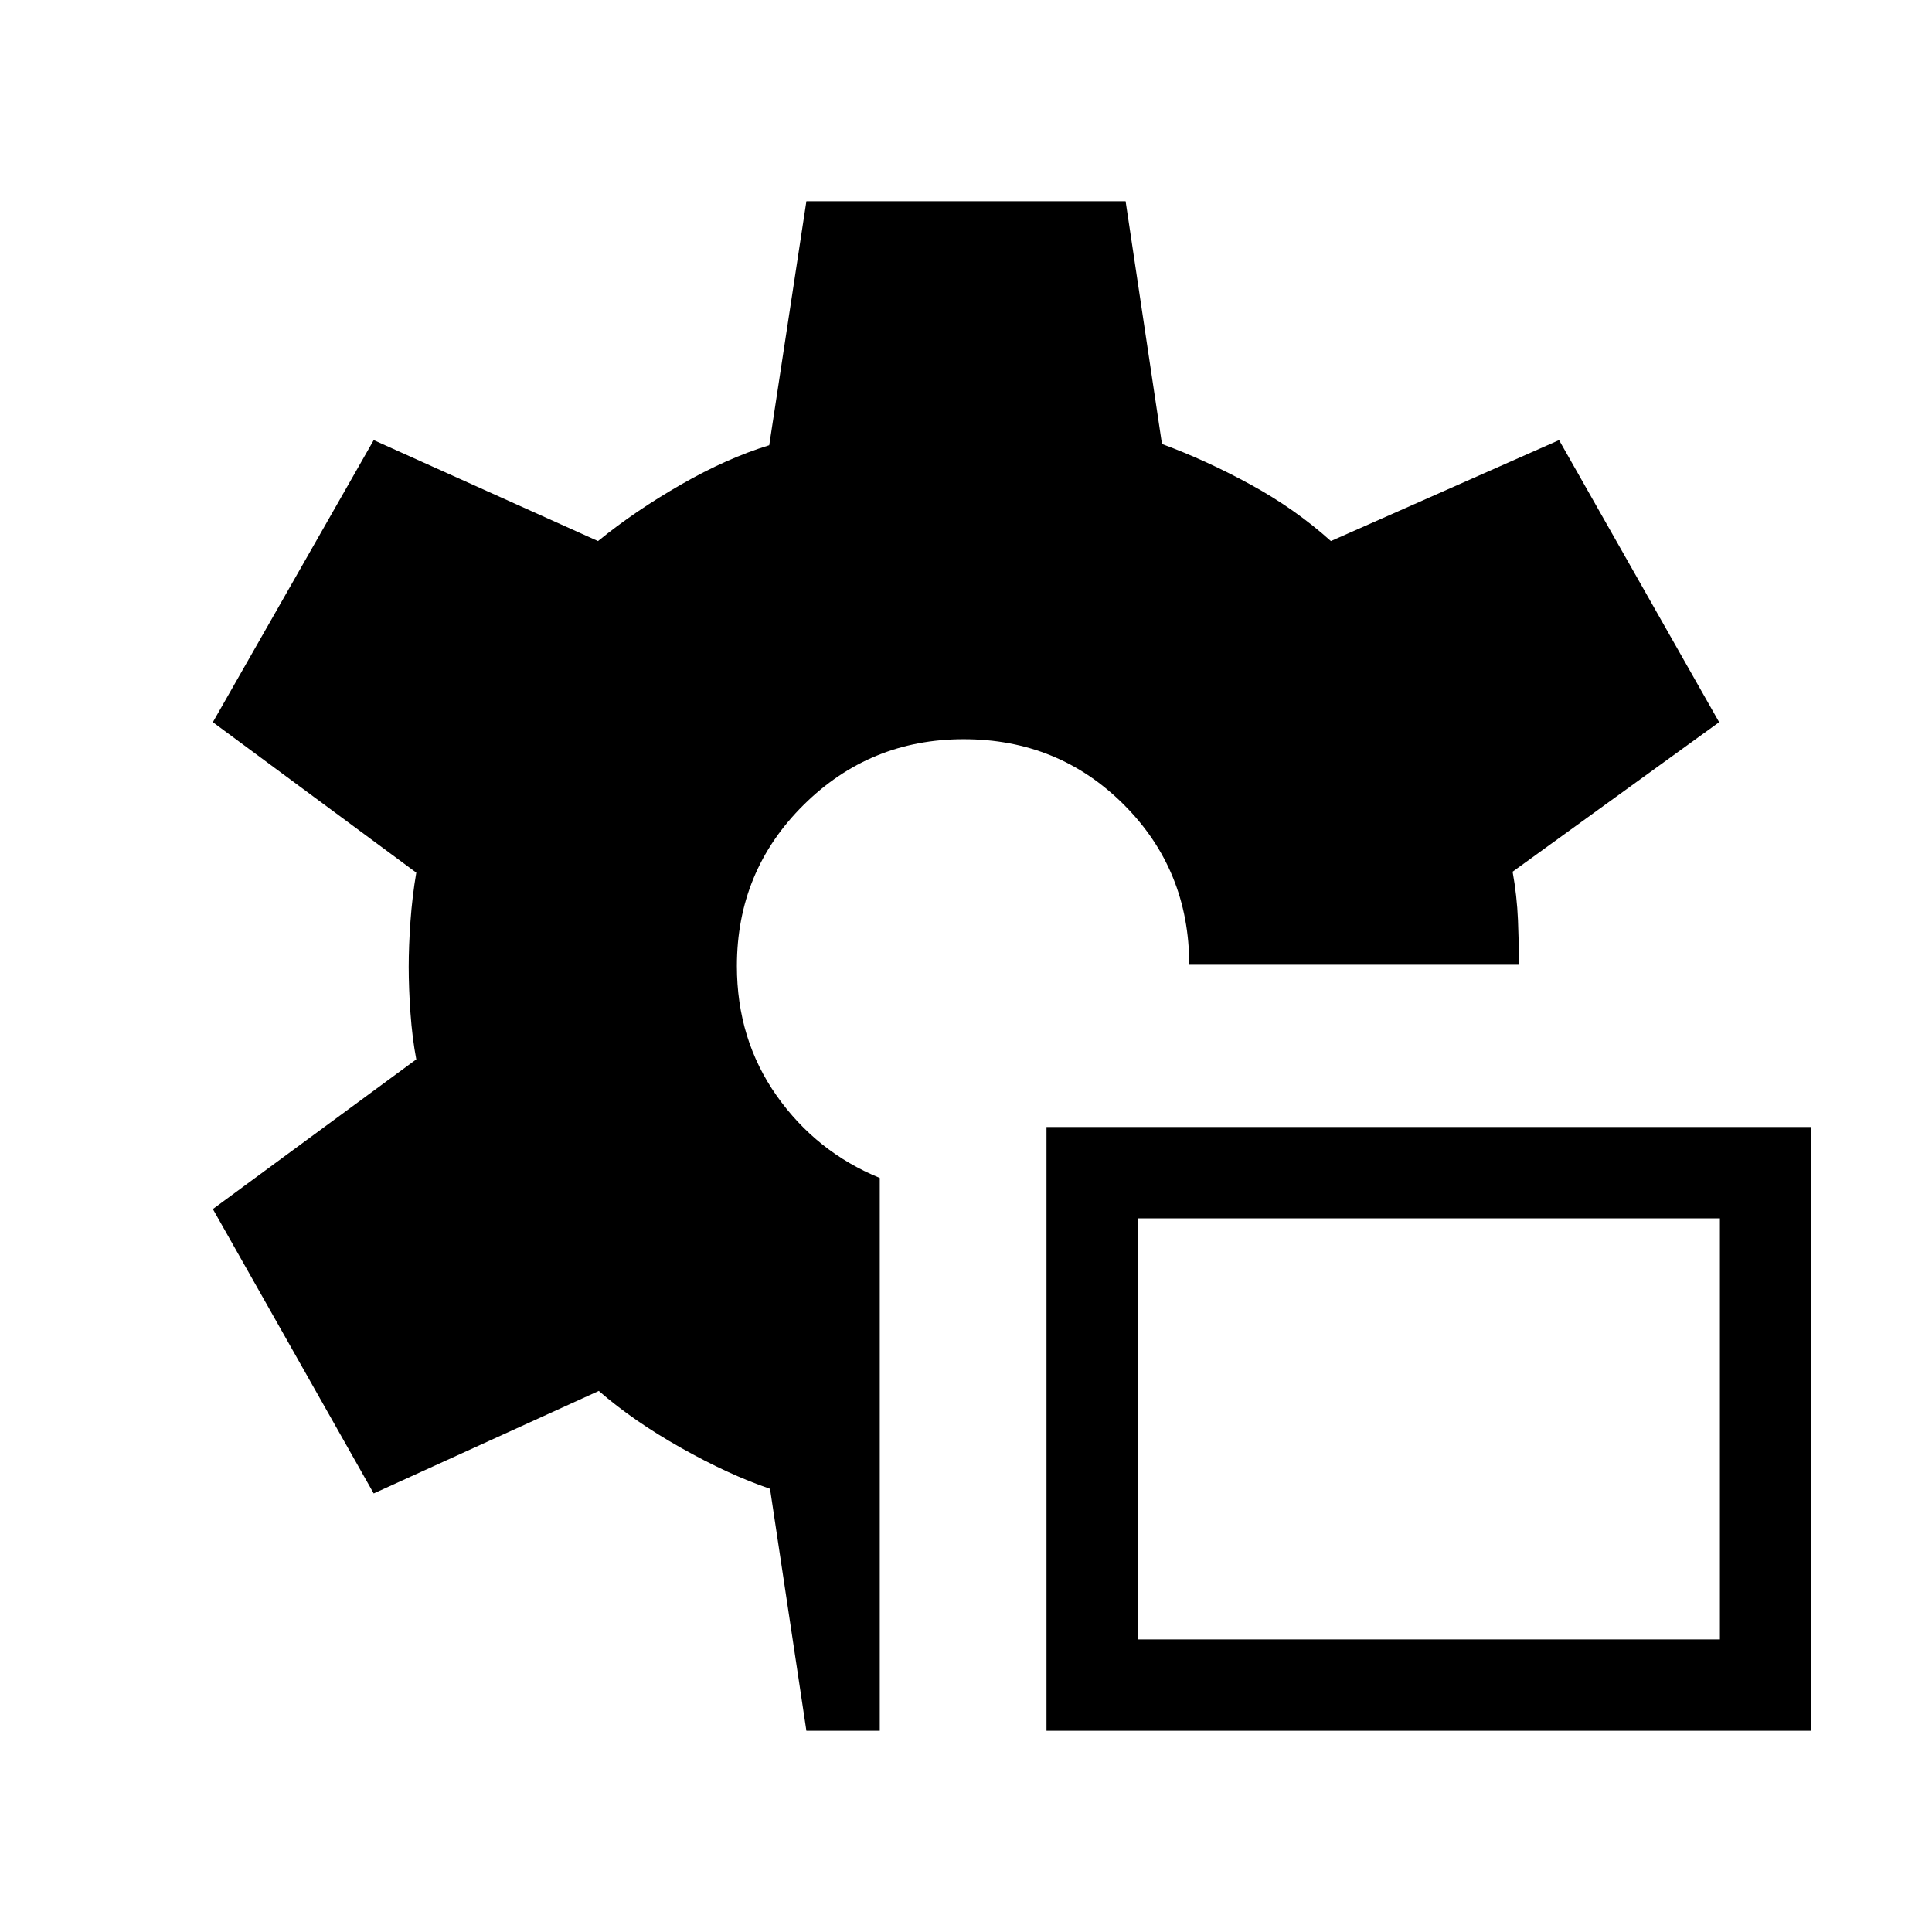
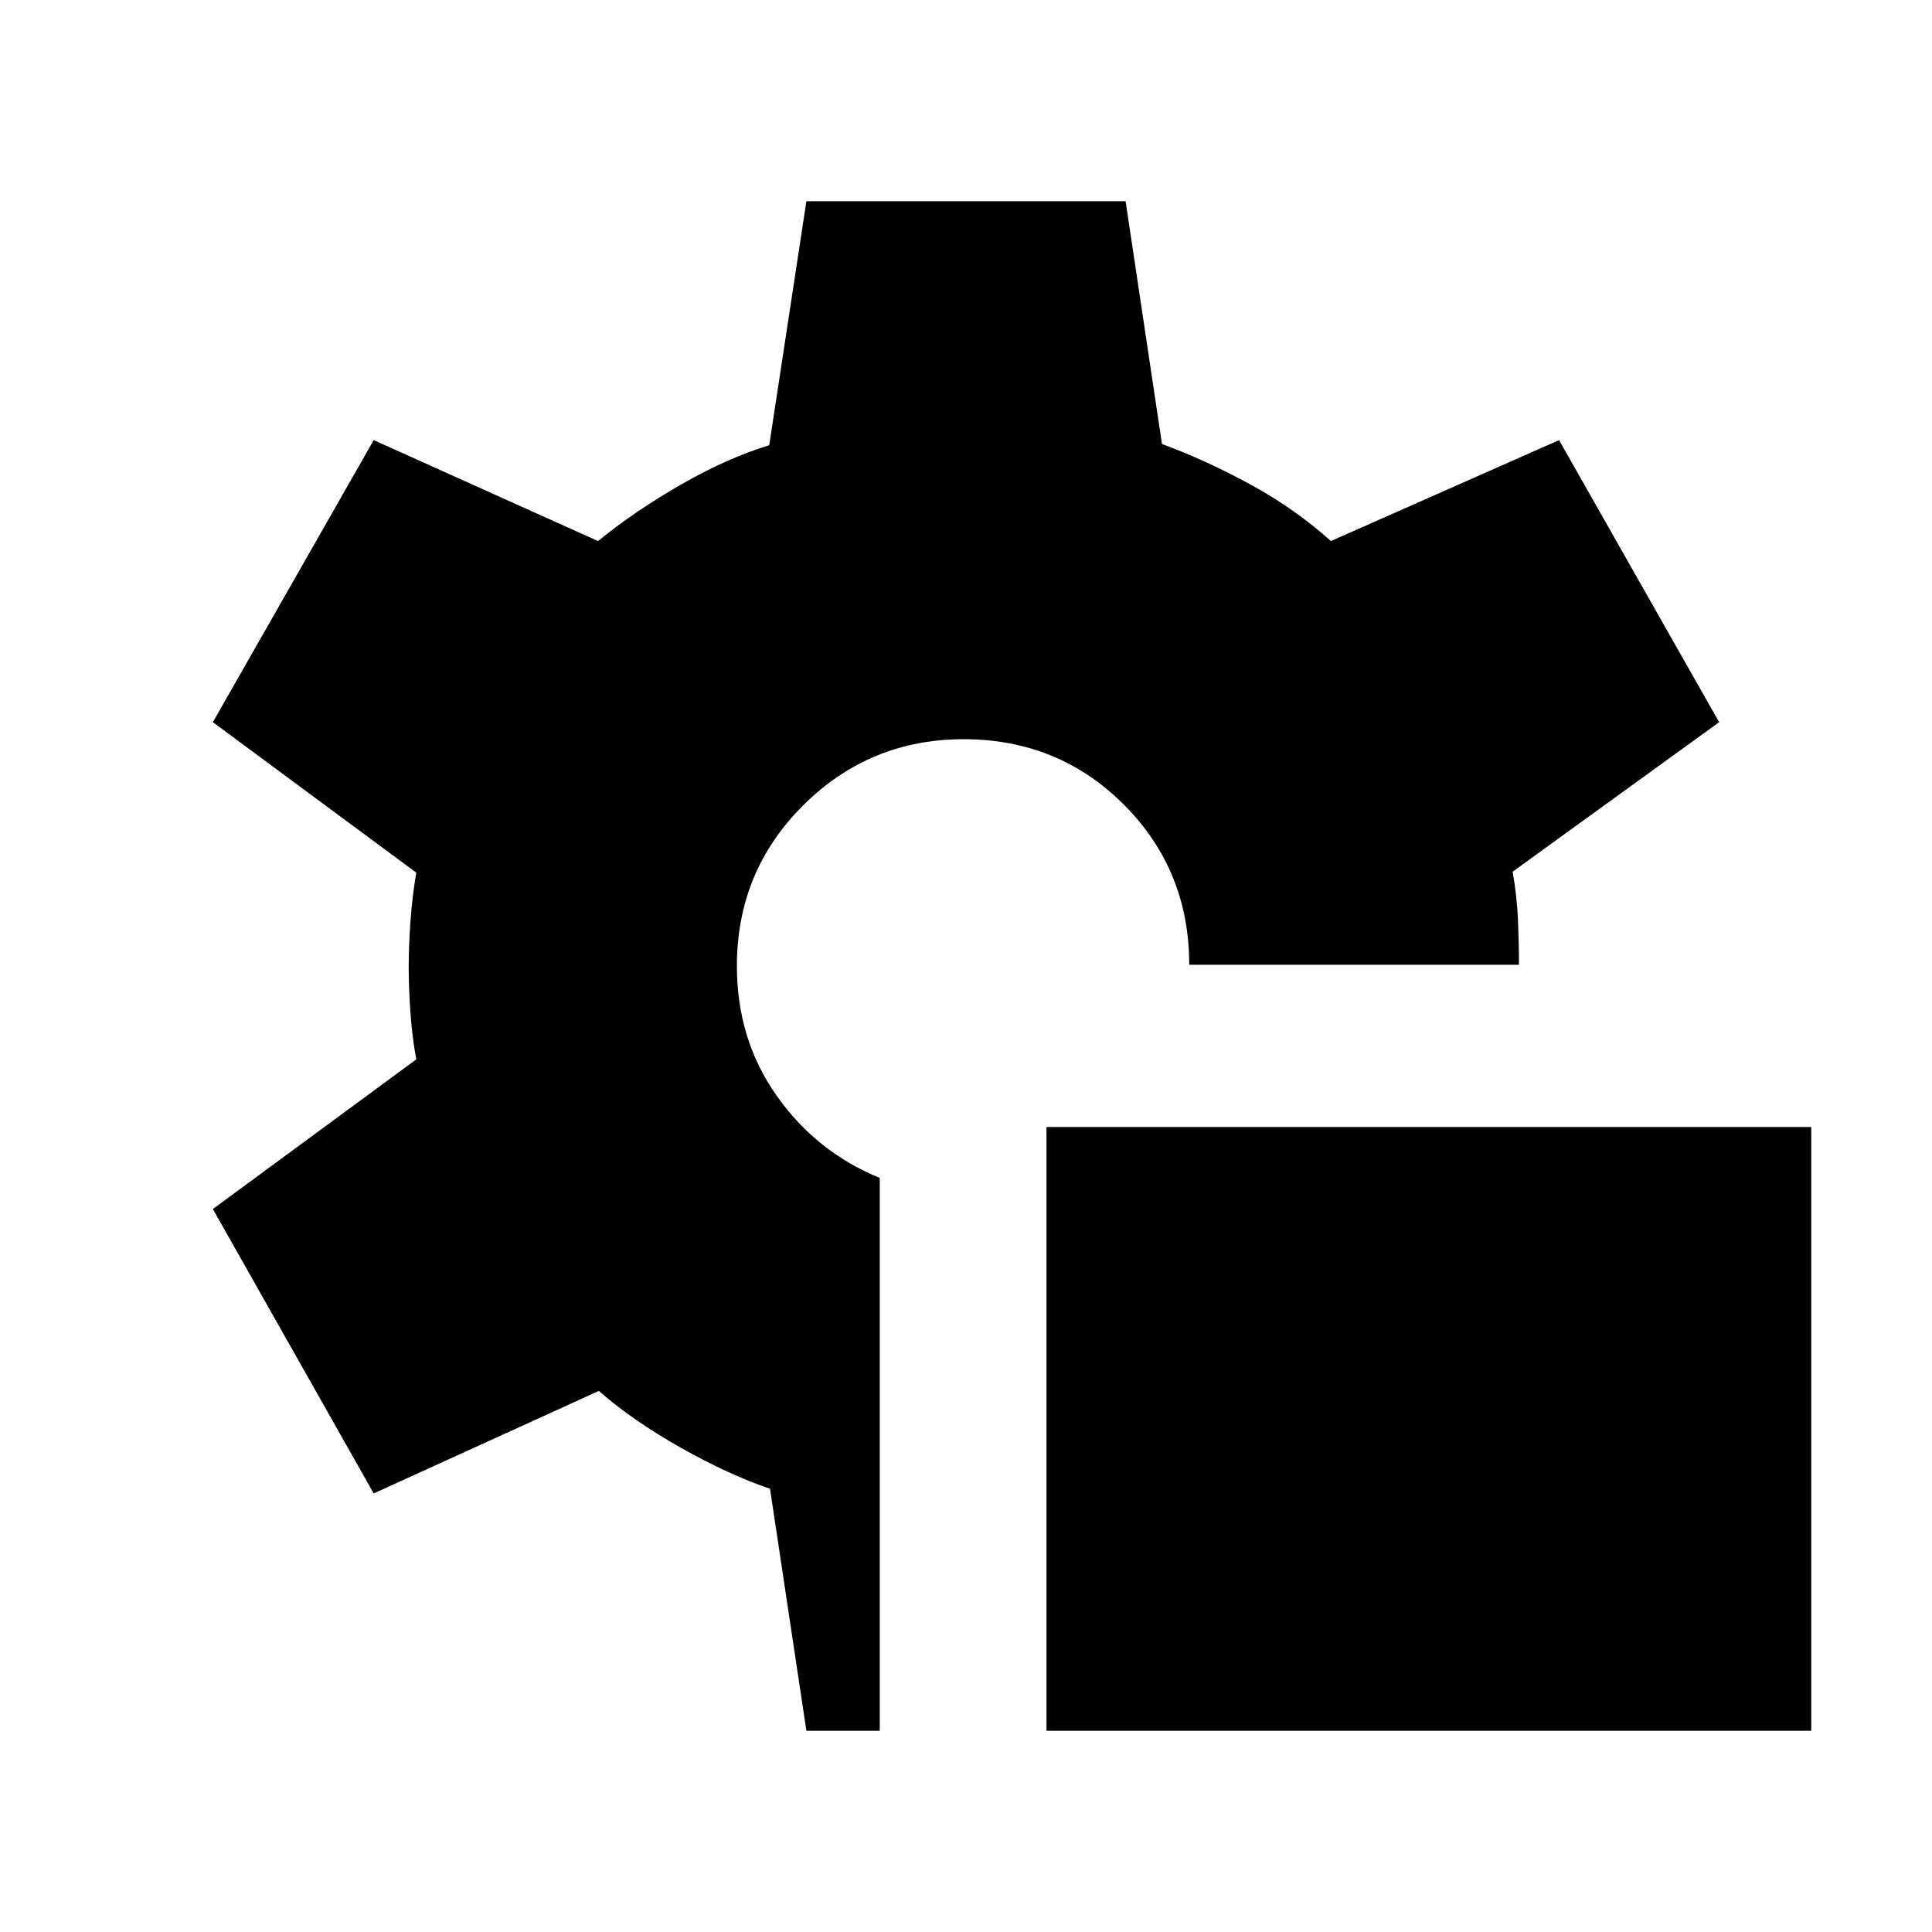
<svg xmlns="http://www.w3.org/2000/svg" viewBox="0 -960 960 960">
-   <path d="M520-100v-300h380v300H520Zm45.38-45.39h289.23v-209.23H565.38v209.23ZM400.69-100l-18.07-120.23q-20.54-7-44.23-20.35-23.7-13.34-40.85-28.27l-111.85 50.93-79.92-141.31 101.08-74.38q-2-10.54-2.89-23.01-.88-12.46-.88-23 0-10.15.88-22.61.89-12.46 2.89-24.16l-101.08-74.76 79.92-140.16 111.46 50.16q18.31-14.93 41.24-28.08 22.92-13.15 43.84-19.54L400.69-860h158.62l18.07 120.62q22.08 8.15 44.16 20.23 22.07 12.07 39.77 28l113.38-50.16 79.54 140.16-102.62 74.3q2.16 11.93 2.66 24 .5 12.08.5 22.23H590.92q0-47.07-32.5-79.57-32.5-32.5-79.57-32.5-46.7 0-79.7 32.81-32.99 32.8-32.99 79.88 0 36.46 19.76 64.46 19.77 28 51.23 40.85V-100h-36.46Z" />
+   <path d="M520-100v-300h380v300H520Zm-119.31 0-18.07-120.23q-20.54-7-44.23-20.35-23.7-13.34-40.85-28.27l-111.85 50.93-79.92-141.31 101.08-74.38q-2-10.54-2.89-23.01-.88-12.46-.88-23 0-10.15.88-22.61.89-12.46 2.89-24.16l-101.08-74.76 79.92-140.16 111.46 50.16q18.31-14.93 41.24-28.08 22.92-13.15 43.84-19.54L400.69-860h158.62l18.07 120.62q22.08 8.15 44.16 20.23 22.07 12.07 39.77 28l113.38-50.16 79.54 140.16-102.62 74.3q2.16 11.93 2.66 24 .5 12.08.5 22.23H590.92q0-47.07-32.5-79.57-32.5-32.5-79.57-32.5-46.7 0-79.7 32.81-32.99 32.8-32.99 79.88 0 36.46 19.76 64.46 19.77 28 51.23 40.85V-100h-36.46Z" />
</svg>
